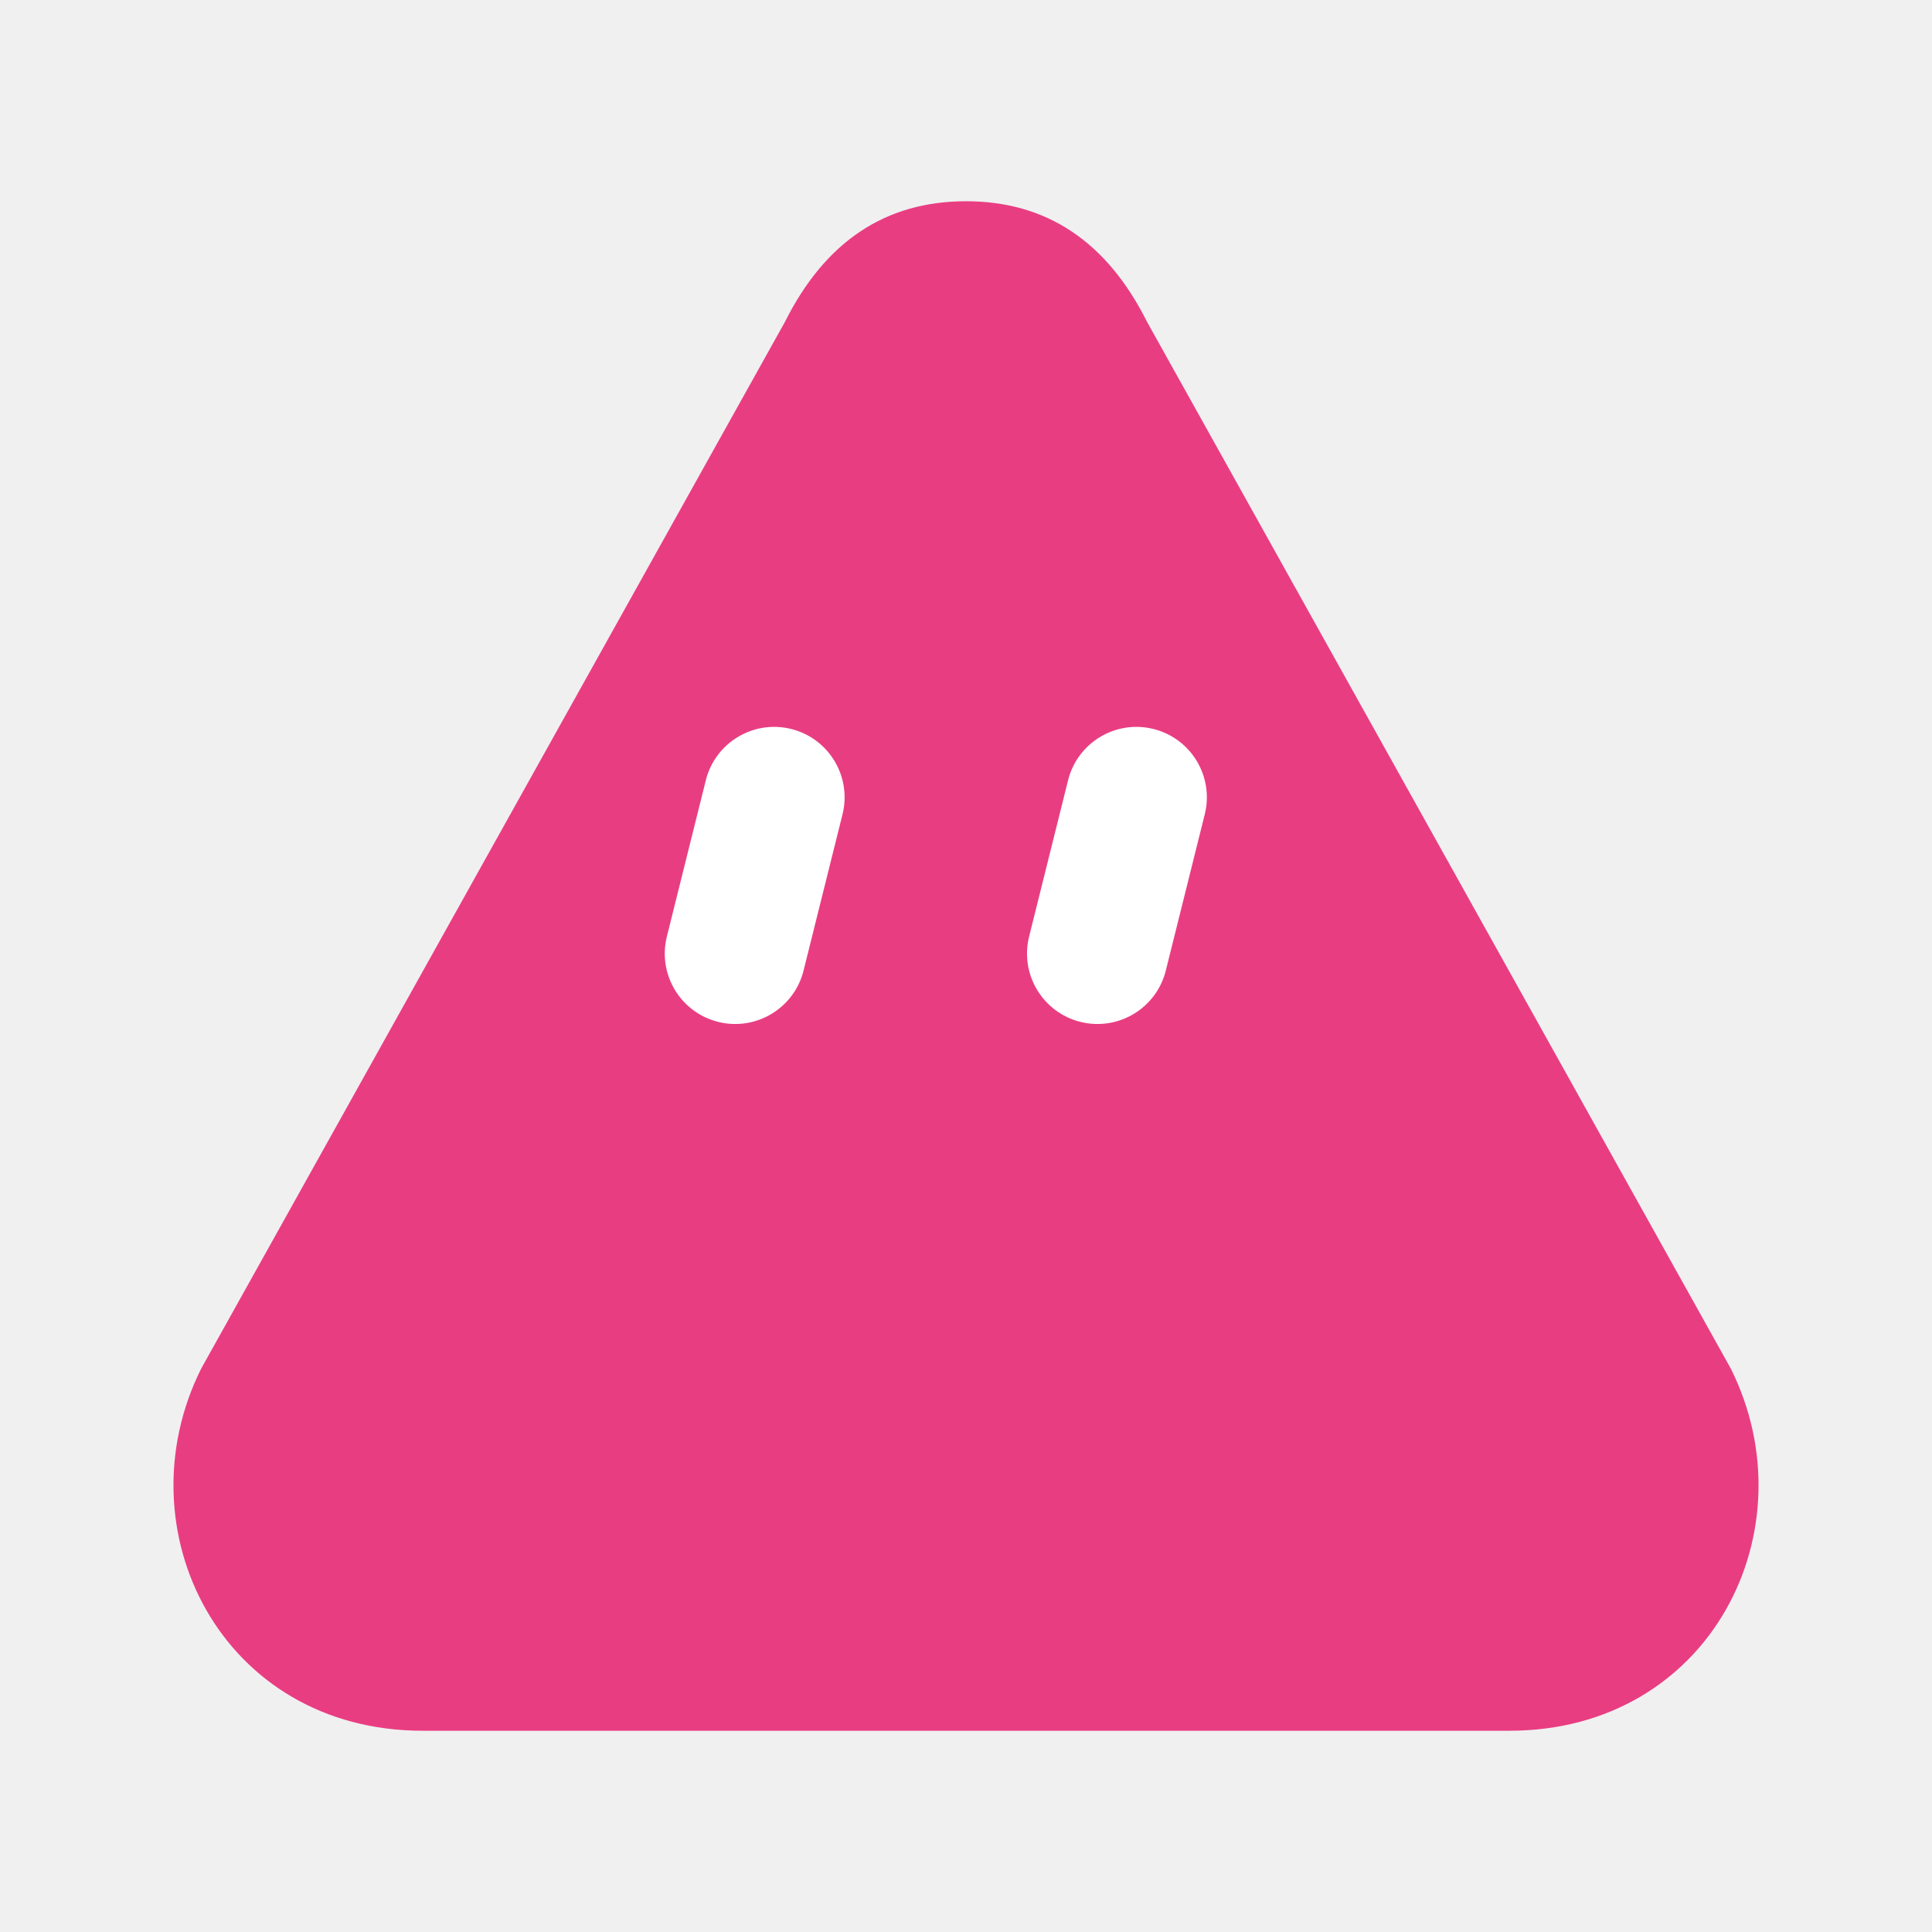
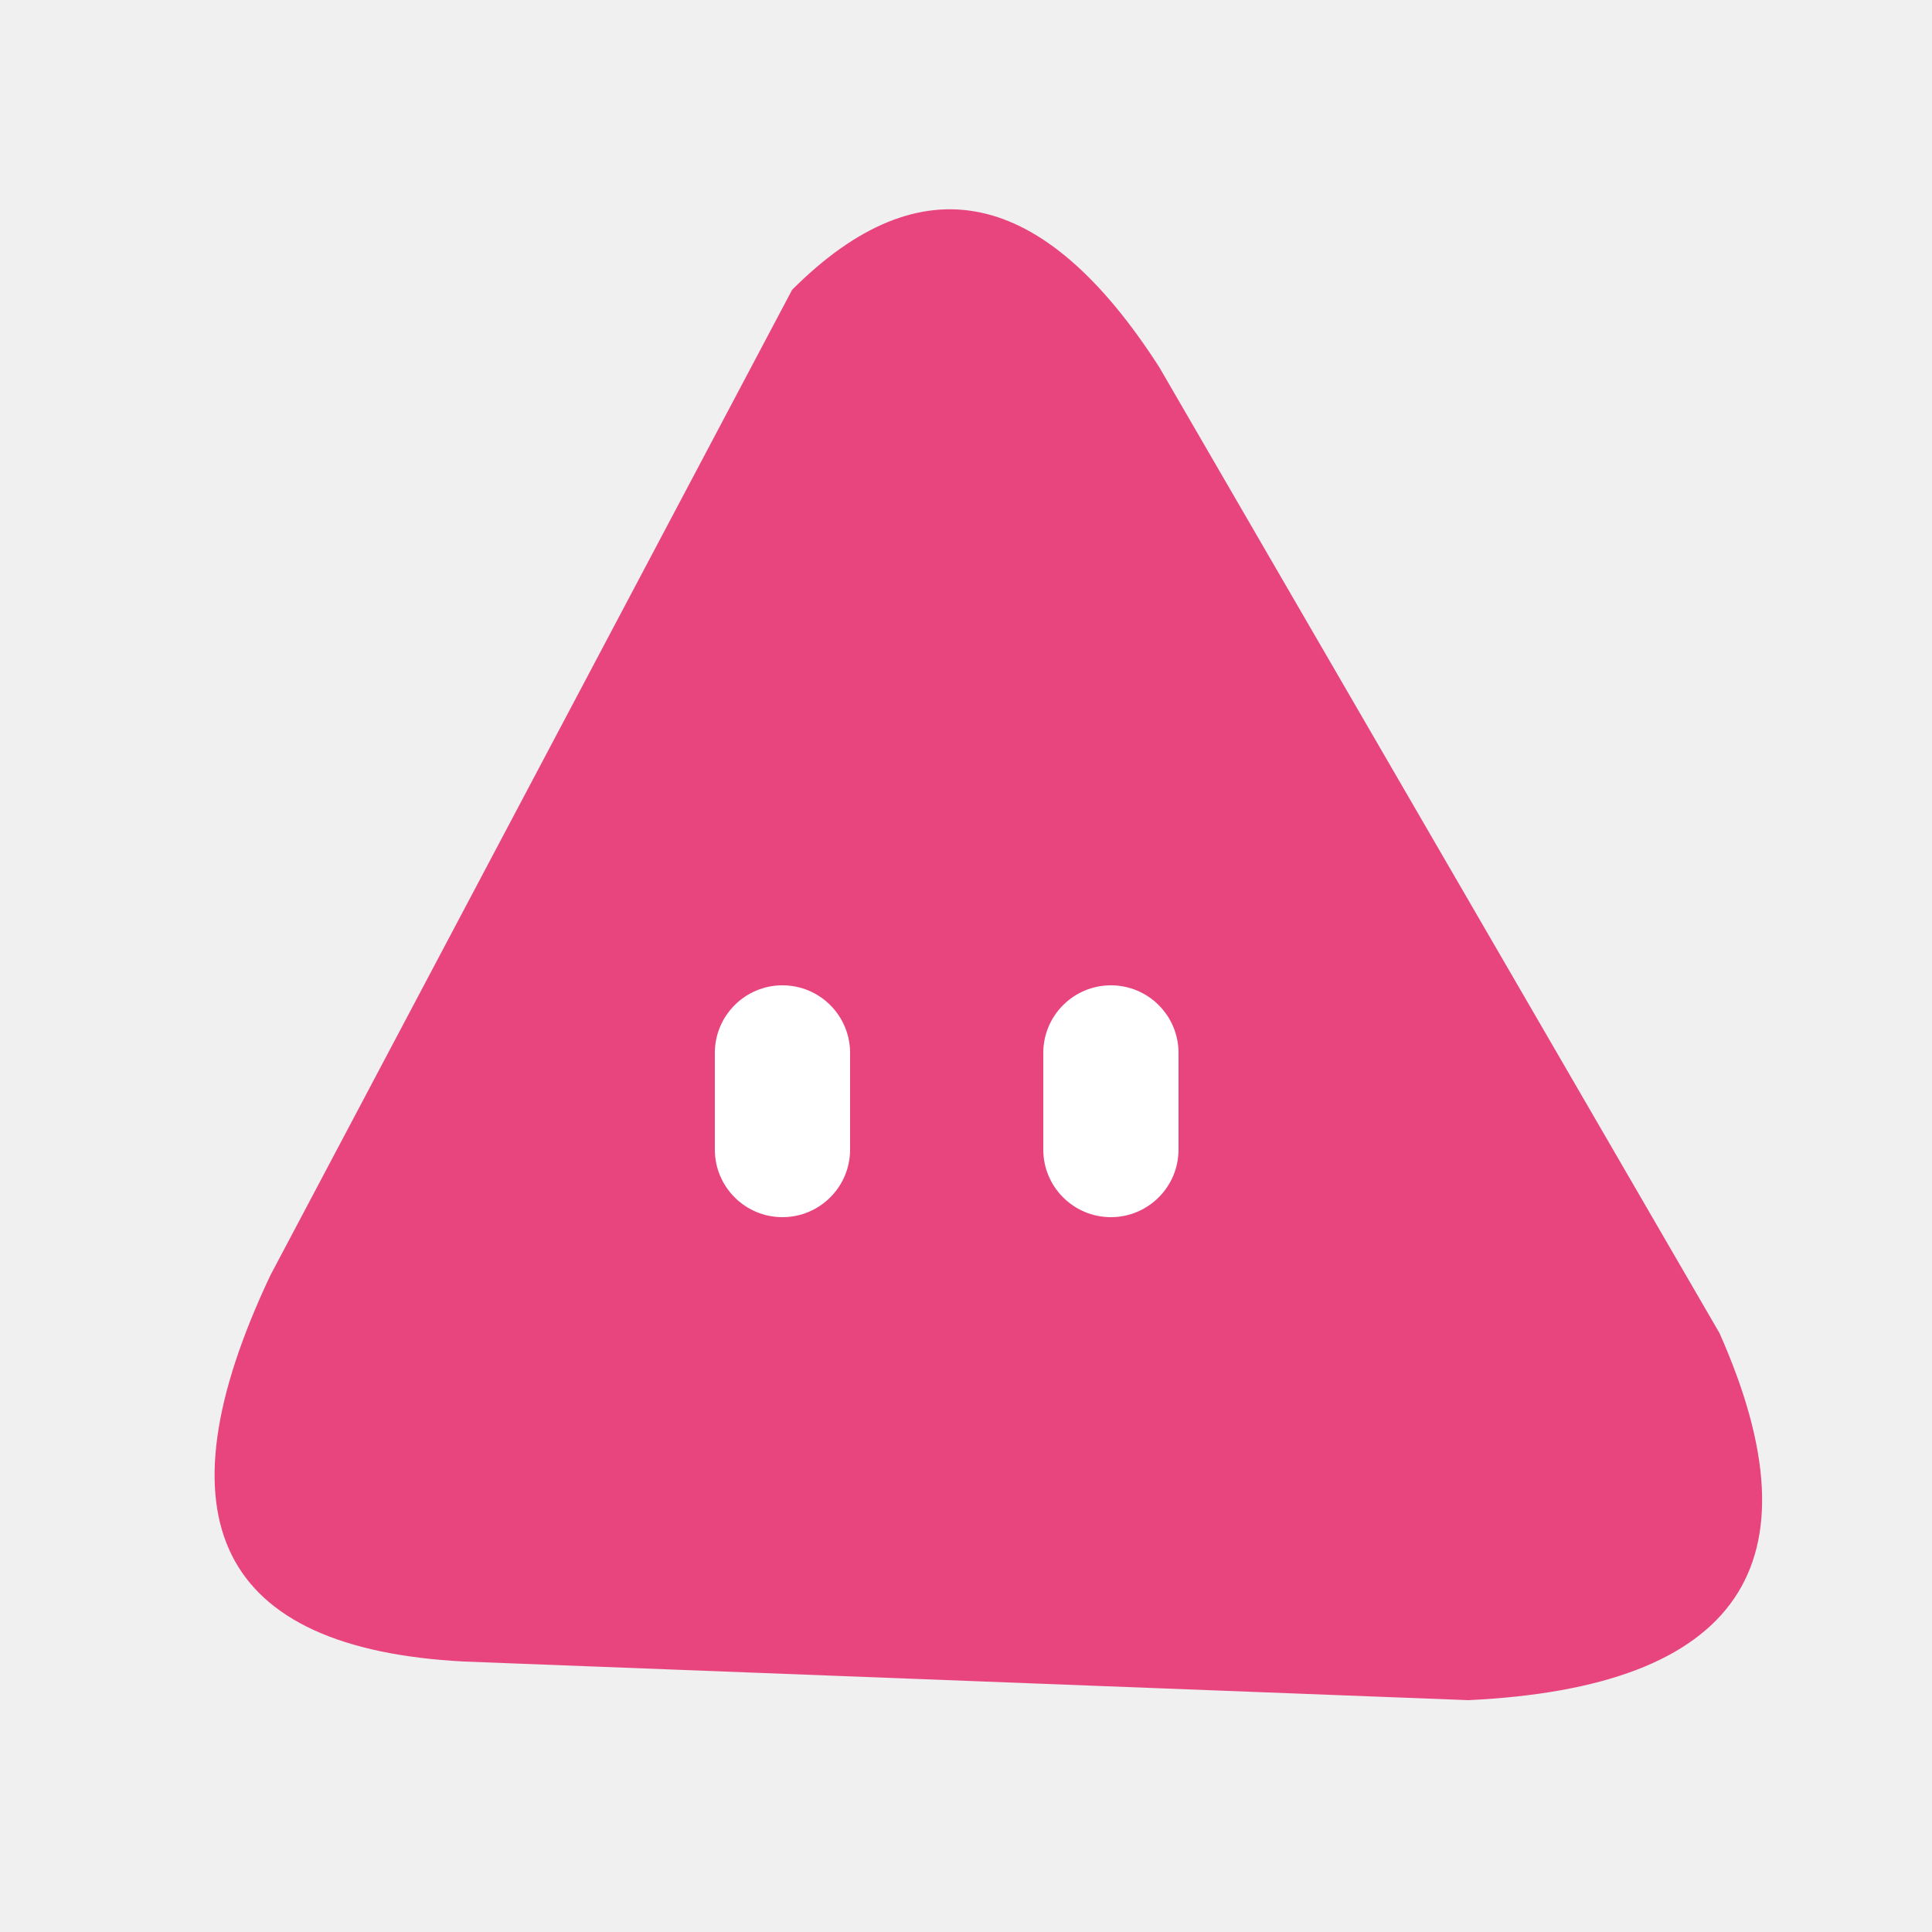
- <svg xmlns="http://www.w3.org/2000/svg" viewBox="0 0 96 96" width="96" height="96">
-   <g fill="#e93d82">
-     <path d="M48 10c4 0 7 2 9 6l29 52c4 8-1 18-11 18H21c-10 0-15-10-11-18l29-52c2-4 5-6 9-6z" />
-   </g>
+ <svg xmlns="http://www.w3.org/2000/svg" width="512" height="512" viewBox="0 0 100 100">
+   <path fill="#e8457f" d="M41 15Q51 5 60 19L89 69Q97 87 76 88L24 86Q5 85 14 66Z" />
  <g fill="#fff">
-     <rect x="34" y="36" width="7" height="15" rx="3.5" transform="rotate(14 37.5 43.5)" />
-     <rect x="52" y="36" width="7" height="15" rx="3.5" transform="rotate(14 55.5 43.5)" />
+     <rect x="37" y="51" width="7" height="12" rx="3.5" />
+     <rect x="54" y="51" width="7" height="12" rx="3.5" />
  </g>
</svg>
